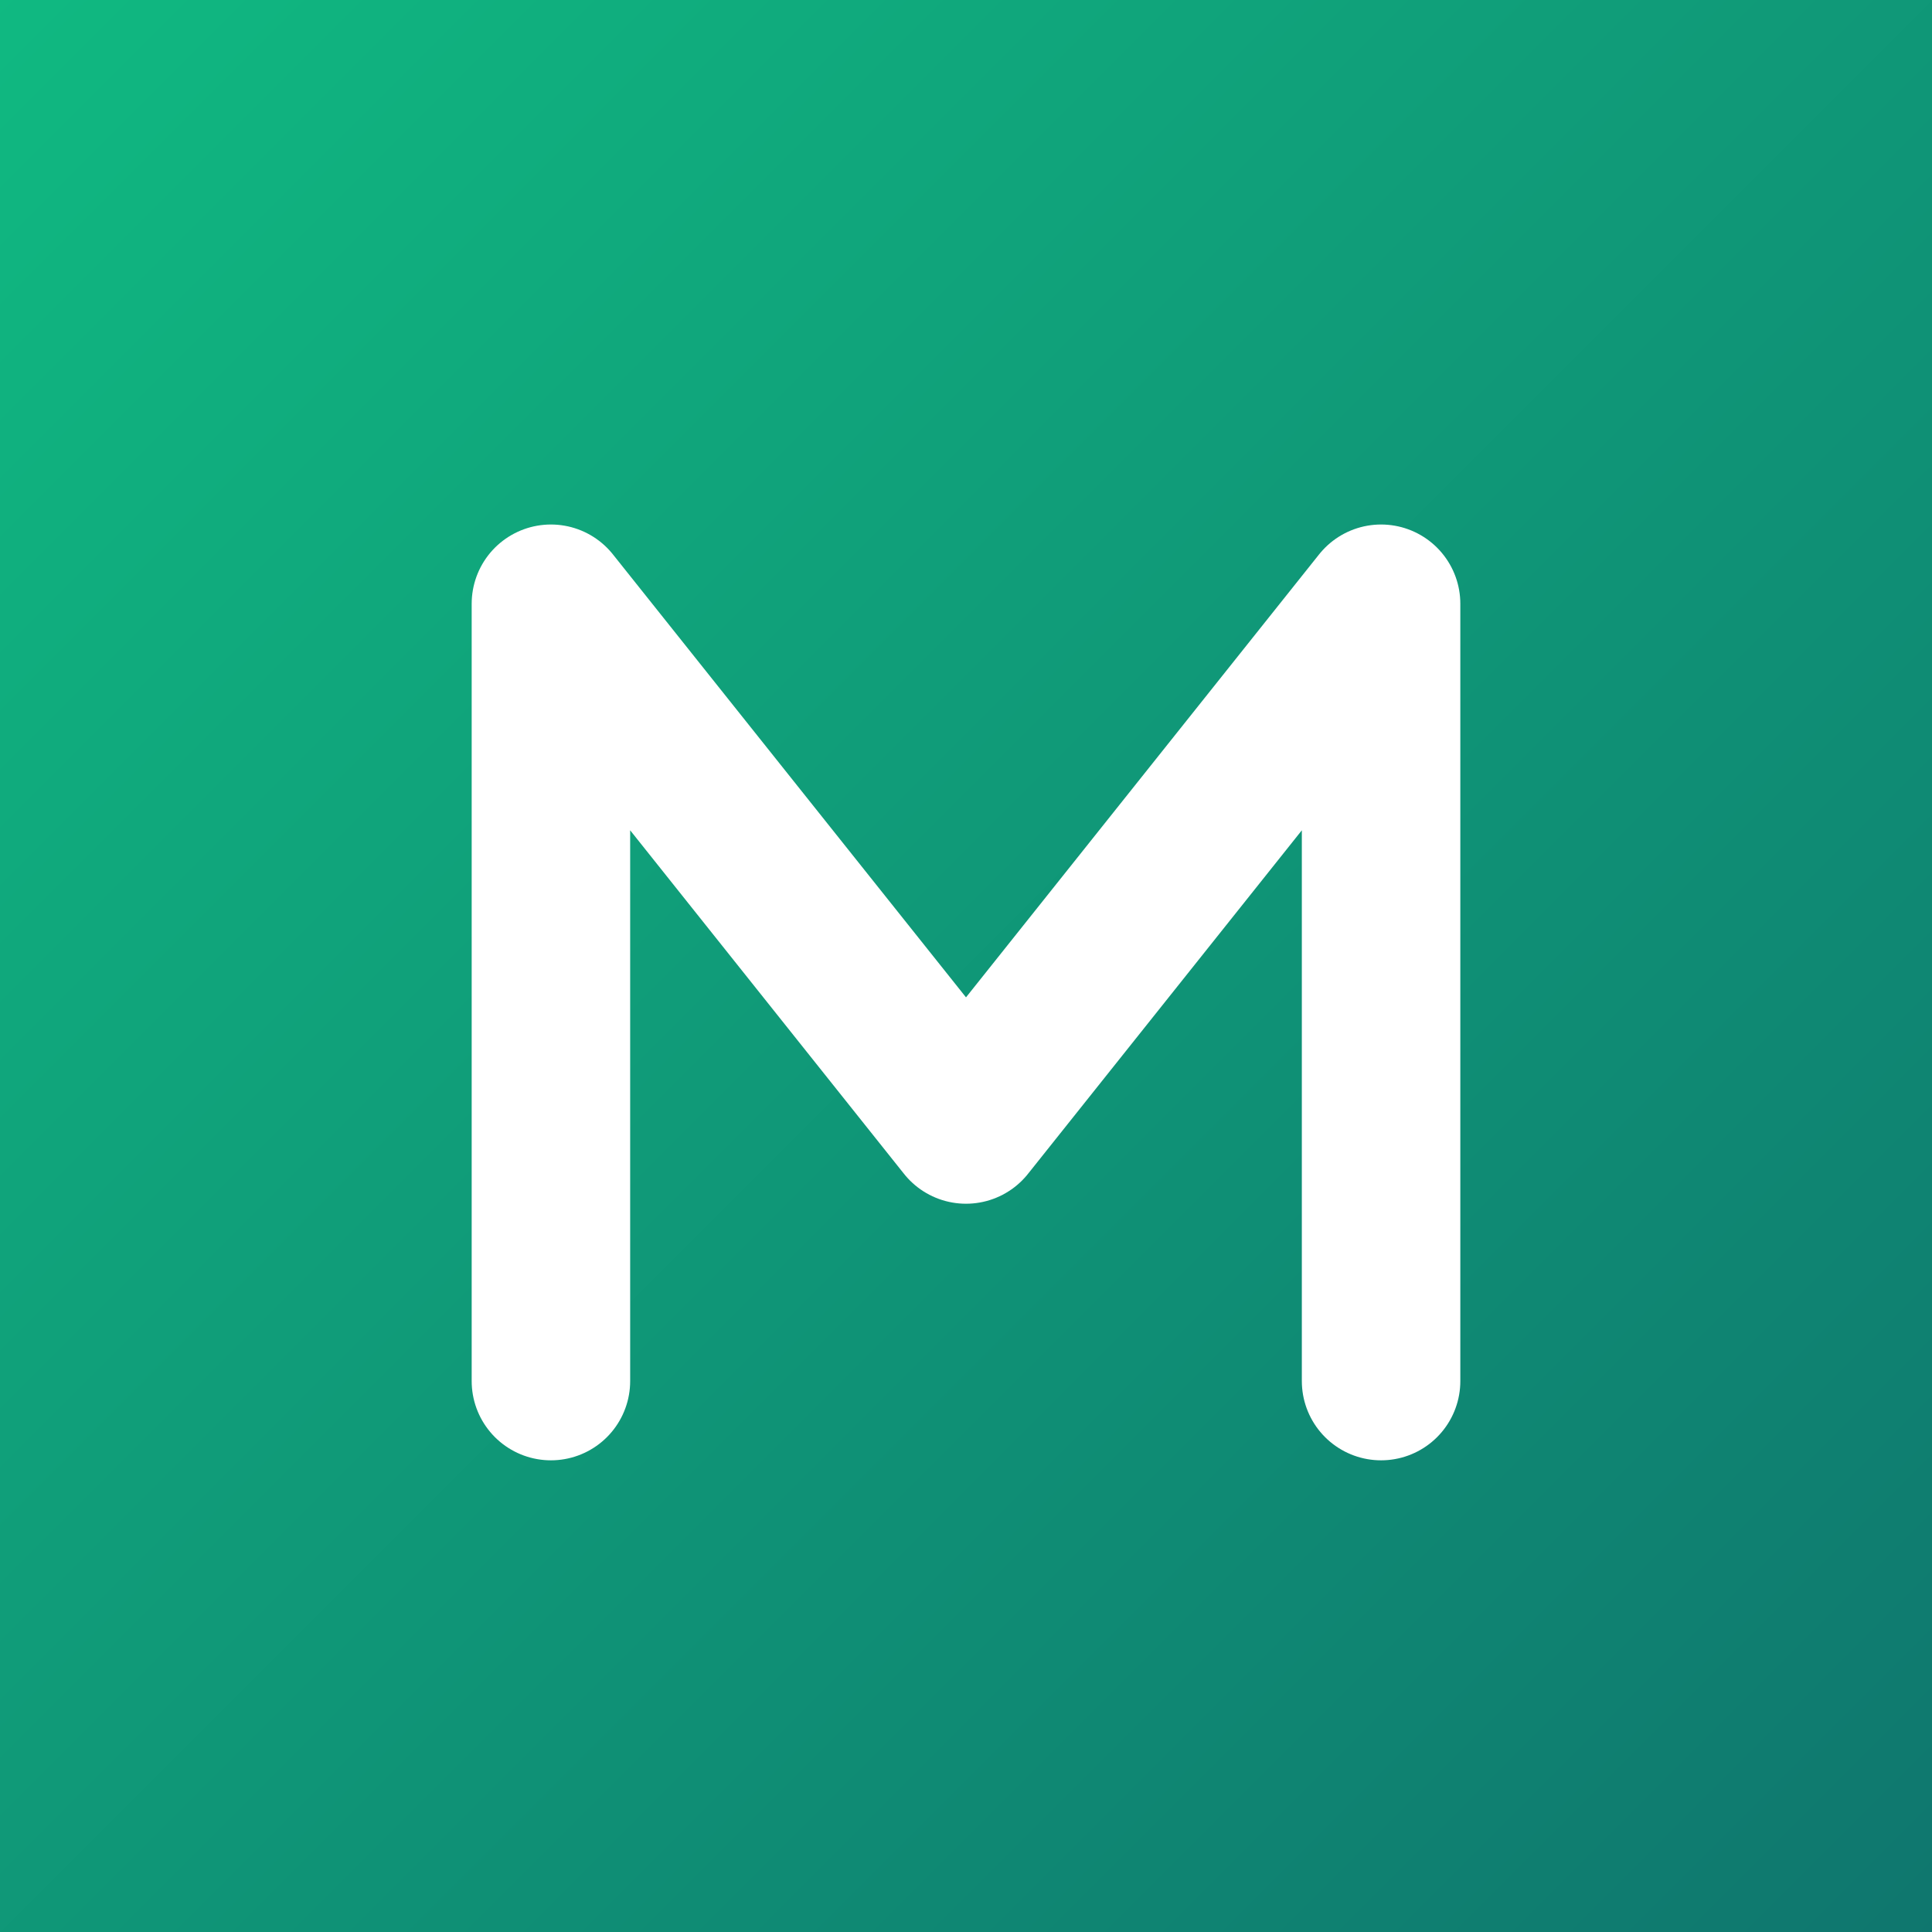
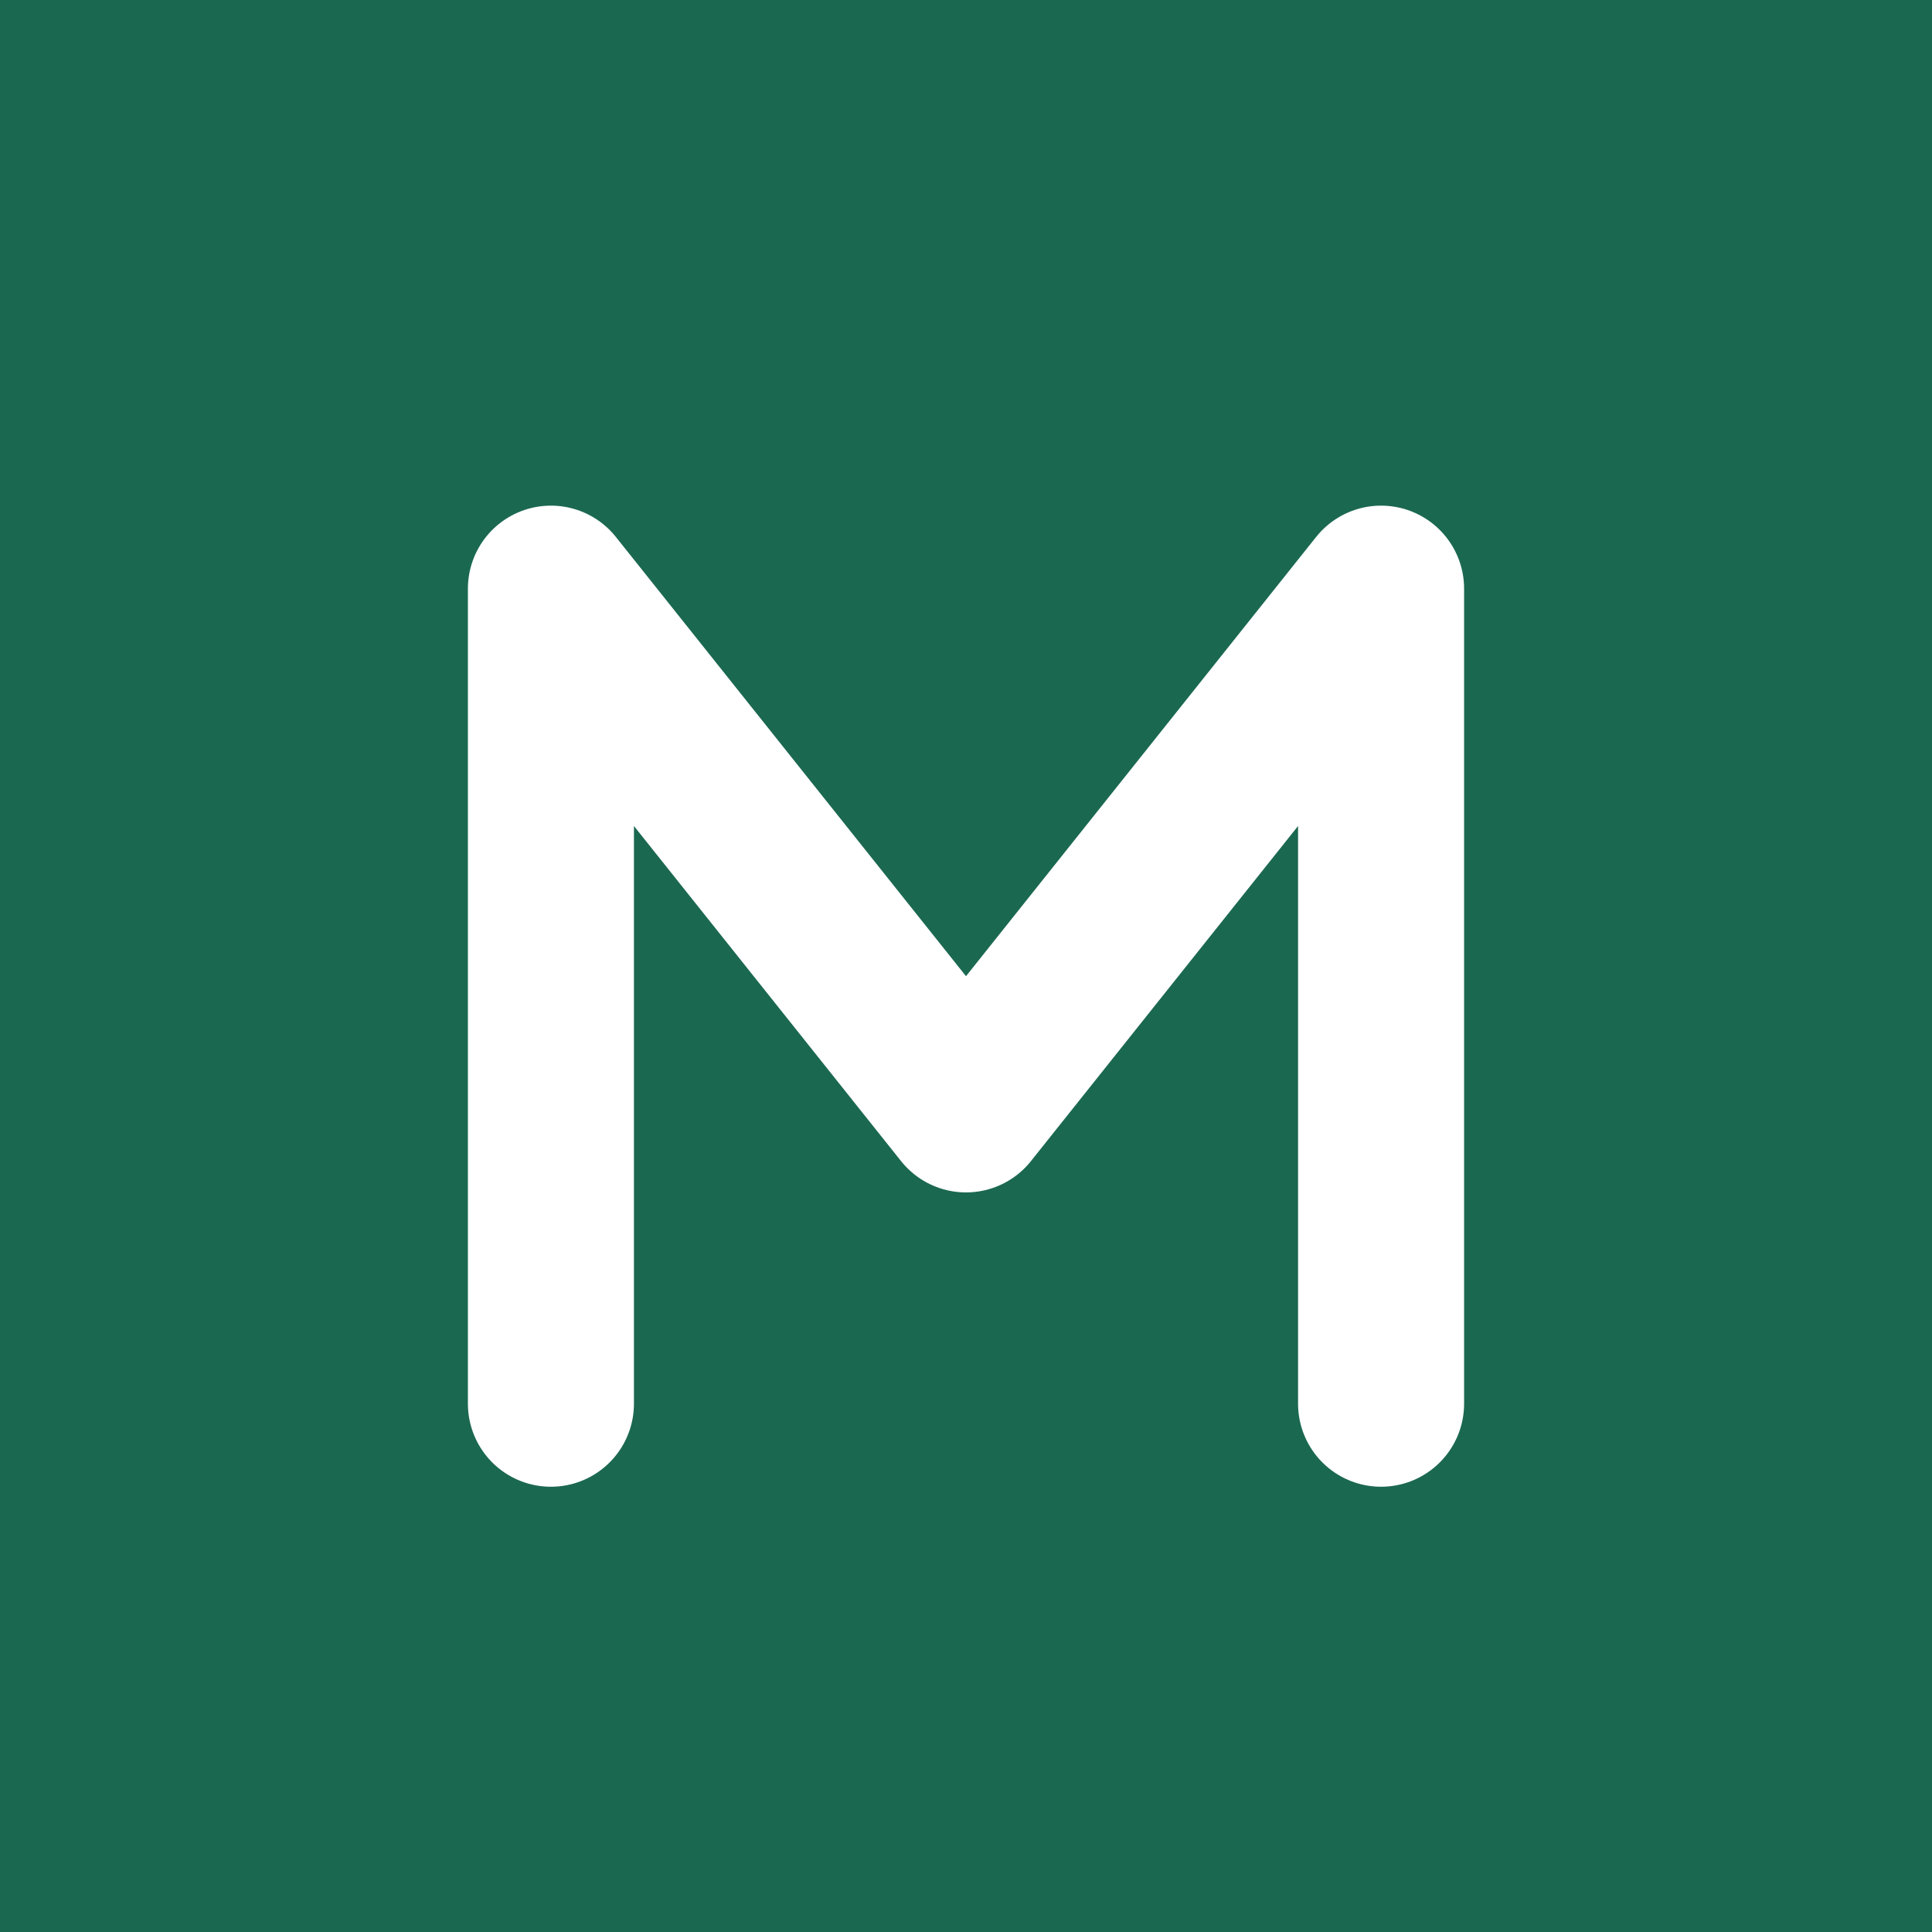
<svg xmlns="http://www.w3.org/2000/svg" viewBox="0 0 512 512">
-   <defs>
-     <linearGradient id="g" x1="0" y1="0" x2="1" y2="1">
-       <stop offset="0" stop-color="#10b981" />
-       <stop offset="1" stop-color="#0f766e" />
-     </linearGradient>
-   </defs>
-   <rect width="512" height="512" fill="url(#g)" />
-   <path d="M146 366V160l110 138 110-138v206" fill="none" stroke="#ffffff" stroke-width="42" stroke-linecap="round" stroke-linejoin="round" />
+   <rect width="512" height="512" fill="#1b6851" />
+   <path d="M146 372V156l110 138 110-138v216" fill="none" stroke="#fff" stroke-width="44" stroke-linecap="round" stroke-linejoin="round" />
</svg>
